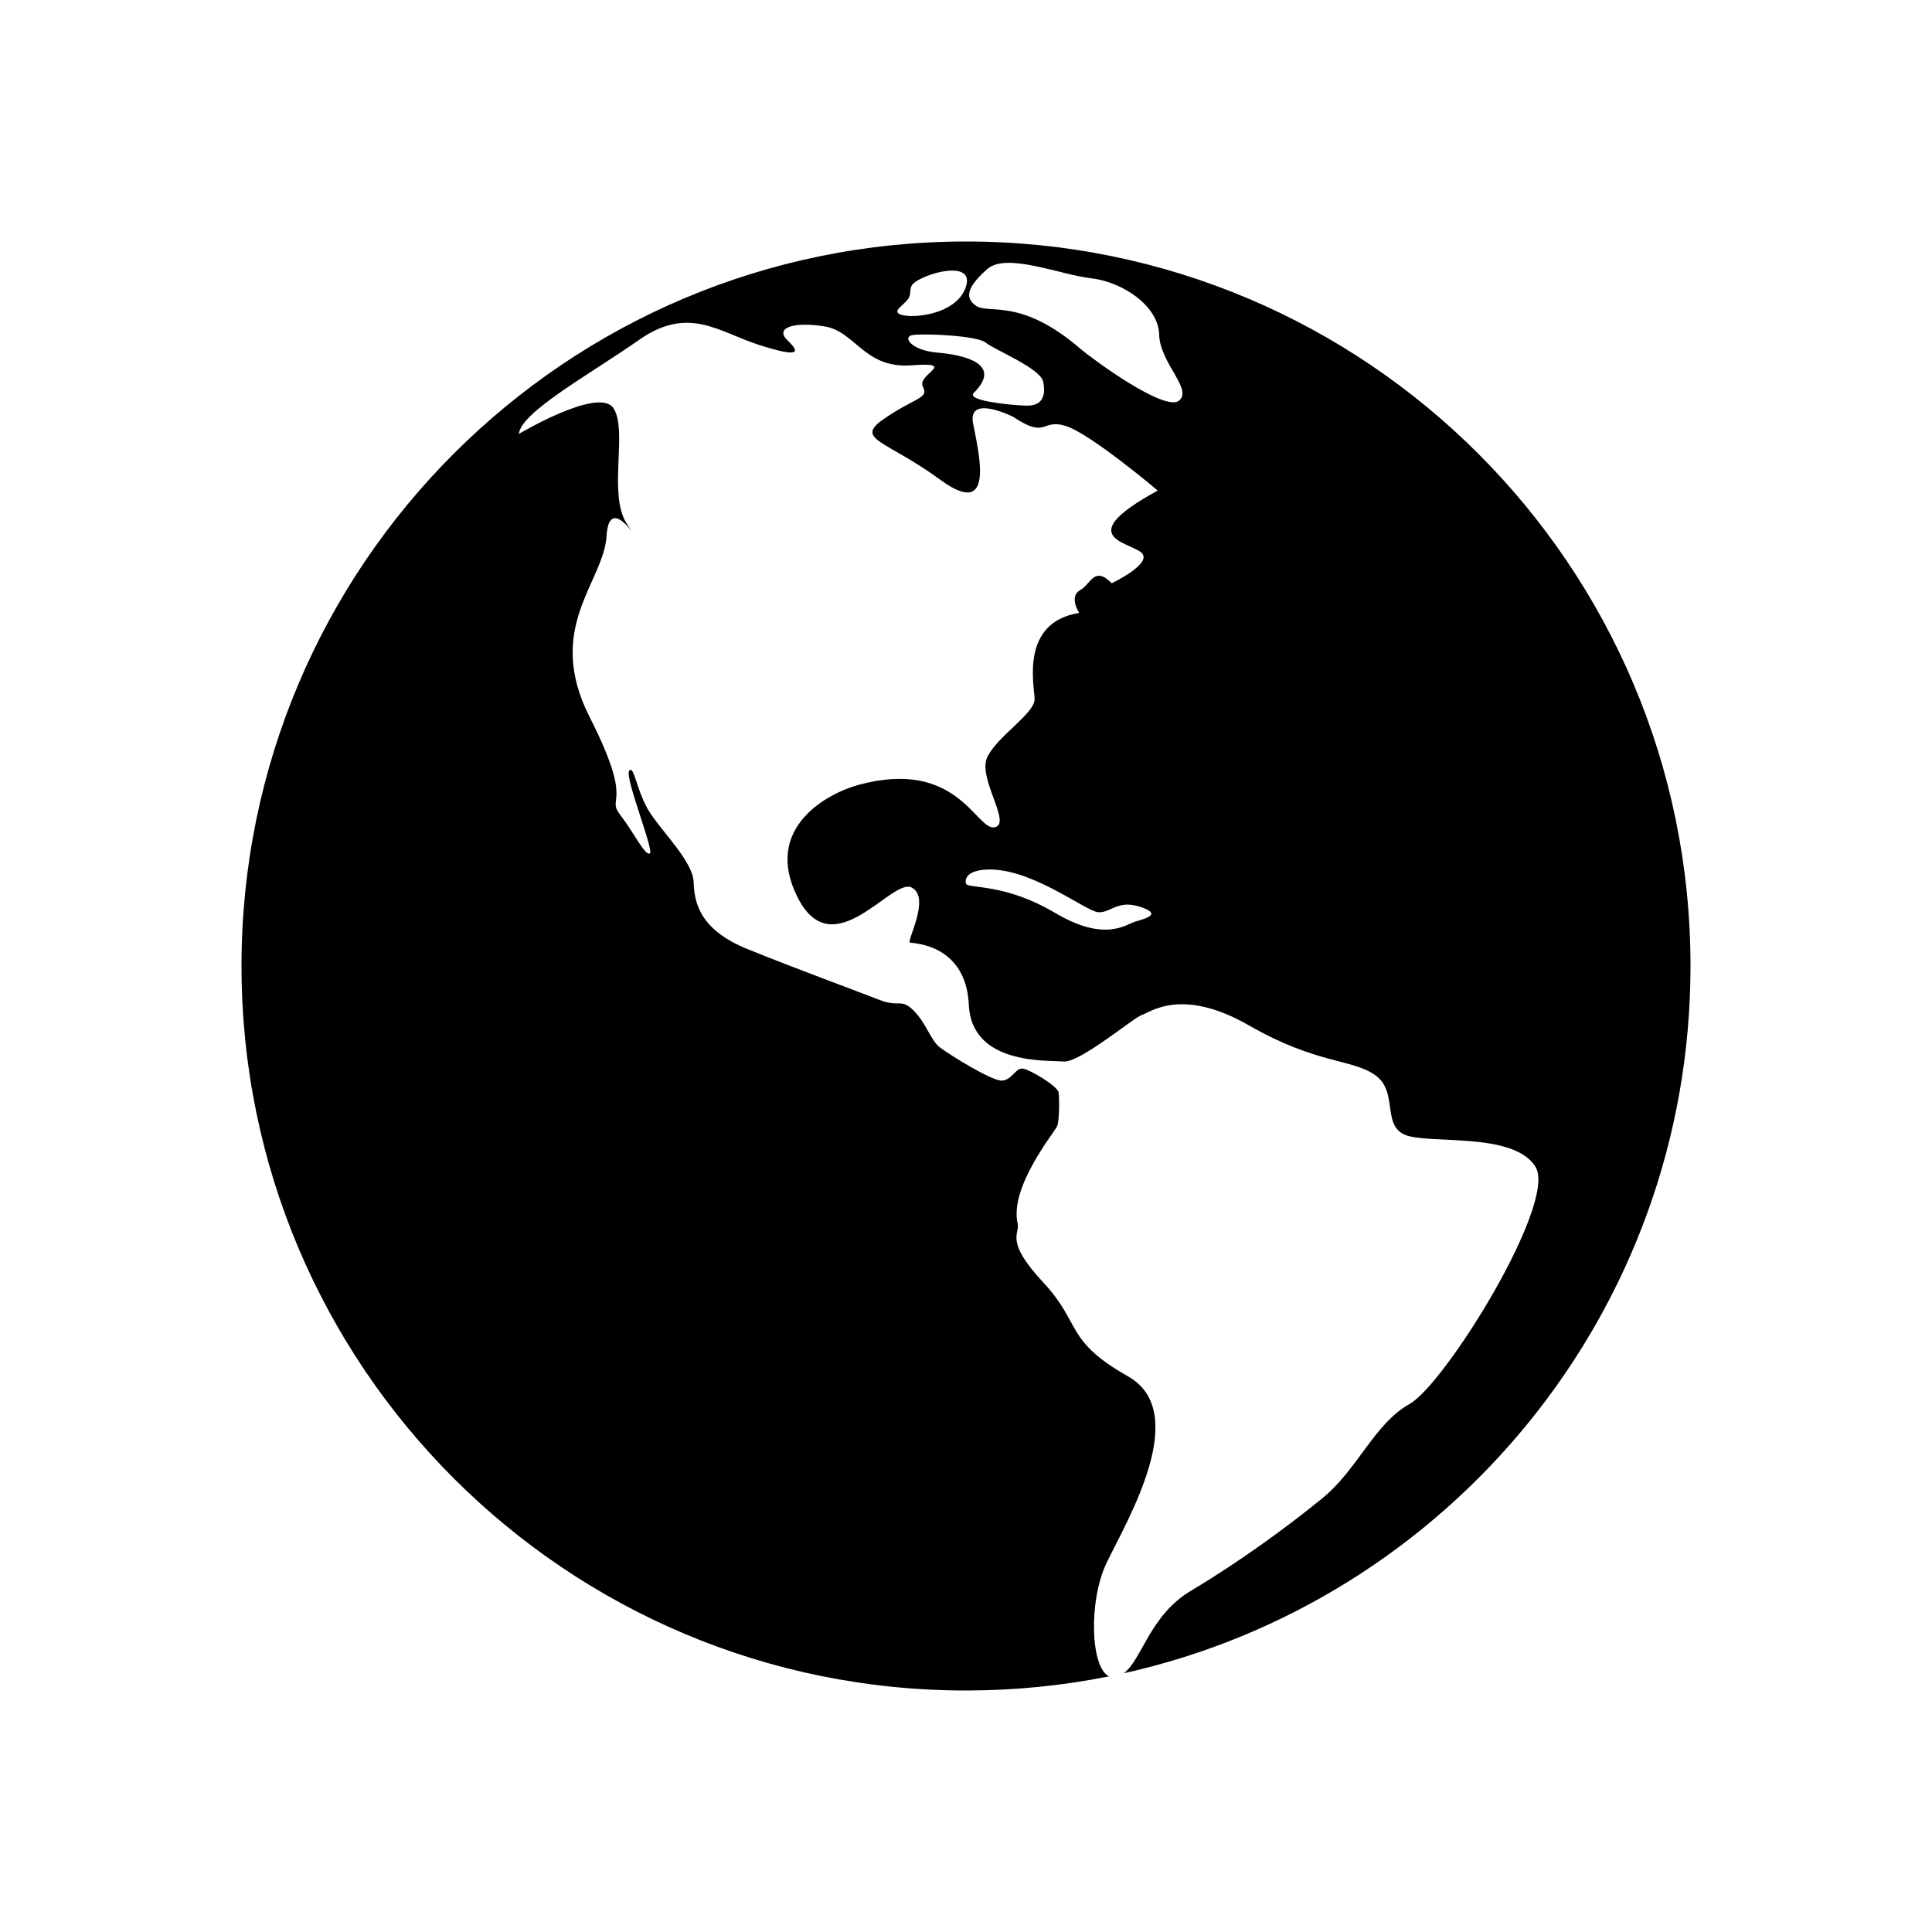
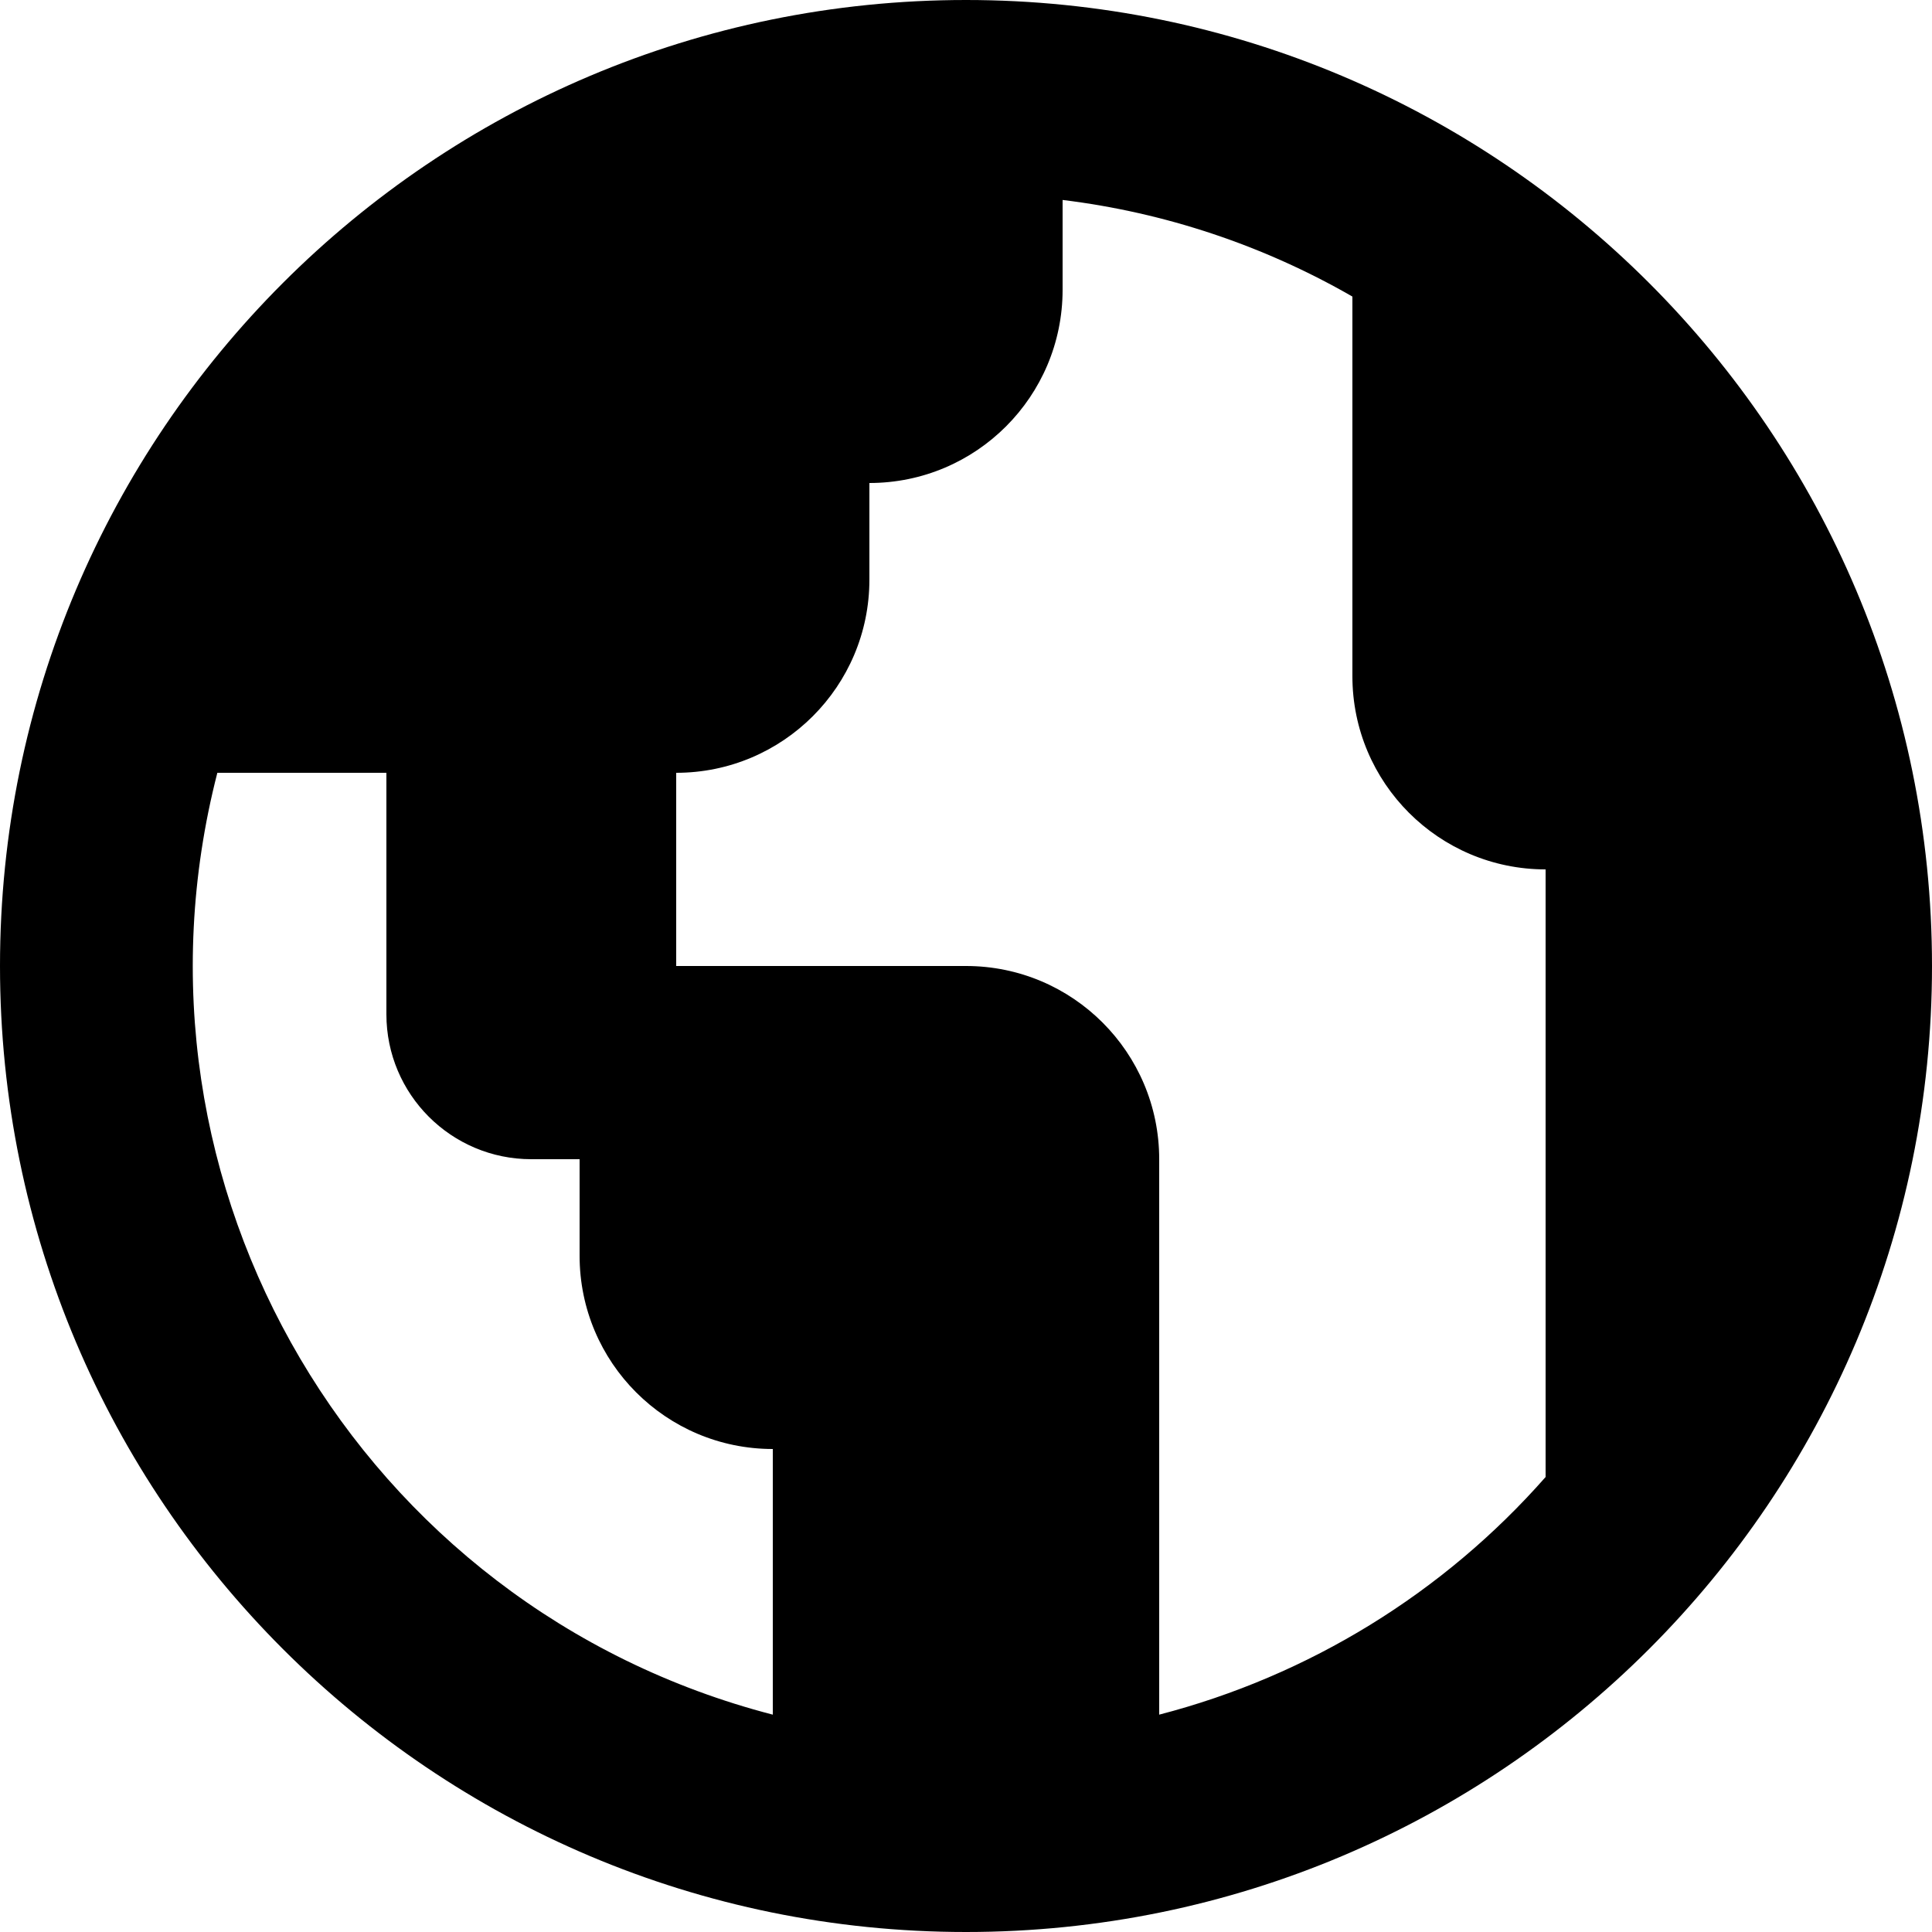
- <svg xmlns="http://www.w3.org/2000/svg" height="1024" width="1024">
-   <path d="M512 128c-212.077 0-384 171.923-384 384s171.923 384 384 384c25.953 0 51.303-2.582 75.812-7.49-9.879-4.725-10.957-40.174-1.188-60.385 10.875-22.5 45-79.5 11.25-98.625s-24.375-27.75-45-49.875-12.19-25.451-13.5-31.125c-4.5-19.5 19.875-48.75 21-51.75s1.125-14.25 0.75-17.625S545.75 566.75 542 566.375s-5.625 6-10.875 6.375-28.125-13.875-33-17.625-7.125-12.75-13.875-19.5-7.5-1.5-18-5.625-44.25-16.5-70.125-27-28.125-25.219-28.5-35.625-15.75-25.5-22.961-36.375c-7.209-10.875-8.539-25.875-11.164-22.5s13.5 42.75 10.875 43.875-8.25-10.875-15.75-20.625 7.875-4.5-16.125-51.75 7.5-71.344 9-96 20.25 9 10.5-6.75 0.75-48.75-6.75-60.75S275 230 275 230c1.125-11.625 37.5-31.5 63.75-49.875s42.281-4.125 63.375 2.625 22.5 4.5 15.375-2.25 3-10.125 19.5-7.5 21 22.5 46.125 20.625 2.625 4.875 6 11.25-3.75 5.625-20.25 16.875S469.25 233 498.5 254.375s20.25-14.25 17.25-30S537.125 221 537.125 221c18 12 14.674 0.66 27.799 4.785S613.625 260 613.625 260c-44.625 24.375-16.5 27-9 32.625s-15.375 16.5-15.375 16.5c-9.375-9.375-10.875 0.375-16.875 3.75s-0.375 12-0.375 12c-31.031 4.875-24 37.5-23.625 45.375s-19.875 19.875-25.125 31.125S536.75 437 527 438.5s-19.5-36.75-72-22.5c-15.828 4.297-51 22.5-32.25 59.625s49.875-10.5 60.375-5.25-3 28.875-0.75 29.25 29.625 1.031 31.125 33 41.625 29.25 50.25 30 37.5-23.625 41.625-24.75S626 522.875 662 543.5s54.375 17.625 66.75 26.25 3.75 25.875 15.375 31.5 58.125-1.875 69.75 17.25-48 115.125-66.75 125.625S719.75 778.625 701 794s-45 34.406-69.75 49.125c-21.908 13.027-25.85 36.365-35.609 43.732C767.496 848.68 896 695.35 896 512 896 299.923 724.077 128 512 128zM602 488.375c-5.25 1.5-16.125 11.25-42.75-4.5s-45-12.75-47.25-15.375c0 0-2.25-6.375 9.375-7.5 23.871-2.311 54 22.125 60.75 22.5s10.125-6.75 22.125-2.883C616.25 484.48 607.25 486.875 602 488.375zM476.375 166.25c-2.615-1.902 2.166-4.092 5.016-7.875 1.645-2.186 0.425-5.815 2.484-7.875 5.625-5.625 33.375-13.5 27.949 1.875C506.4 167.75 480.5 169.25 476.375 166.25zM543.5 215c-9.375-0.375-31.443-2.707-27.375-6.75 15.844-15.75-6-20.25-19.5-21.375S477.5 178.25 484.25 177.5s33.75 0.375 38.25 4.125 28.875 13.5 30.375 20.625S552.875 215.375 543.5 215zM624.875 212.375c-7.5 6-45.24-21.529-52.5-27.75-31.5-27-48.375-18-54.99-22.5-6.617-4.5-4.26-10.5 5.865-19.5s38.625 3 55.125 4.875 35.625 14.625 36 29.781C614.75 192.436 632.375 206.375 624.875 212.375z" />
+ <svg xmlns="http://www.w3.org/2000/svg" viewBox="0 0 20 20">
+   <path d="M10 20a10 10 0 1 1 0-20 10 10 0 0 1 0 20zm2-2.25a8 8 0 0 0 4-2.46V9a2 2 0 0 1-2-2V3.07a7.95 7.95 0 0 0-3-1V3a2 2 0 0 1-2 2v1a2 2 0 0 1-2 2v2h3a2 2 0 0 1 2 2v5.75zm-4 0V15a2 2 0 0 1-2-2v-1h-.5A1.5 1.5 0 0 1 4 10.5V8H2.25A8.01 8.01 0 0 0 8 17.75z" />
</svg>
